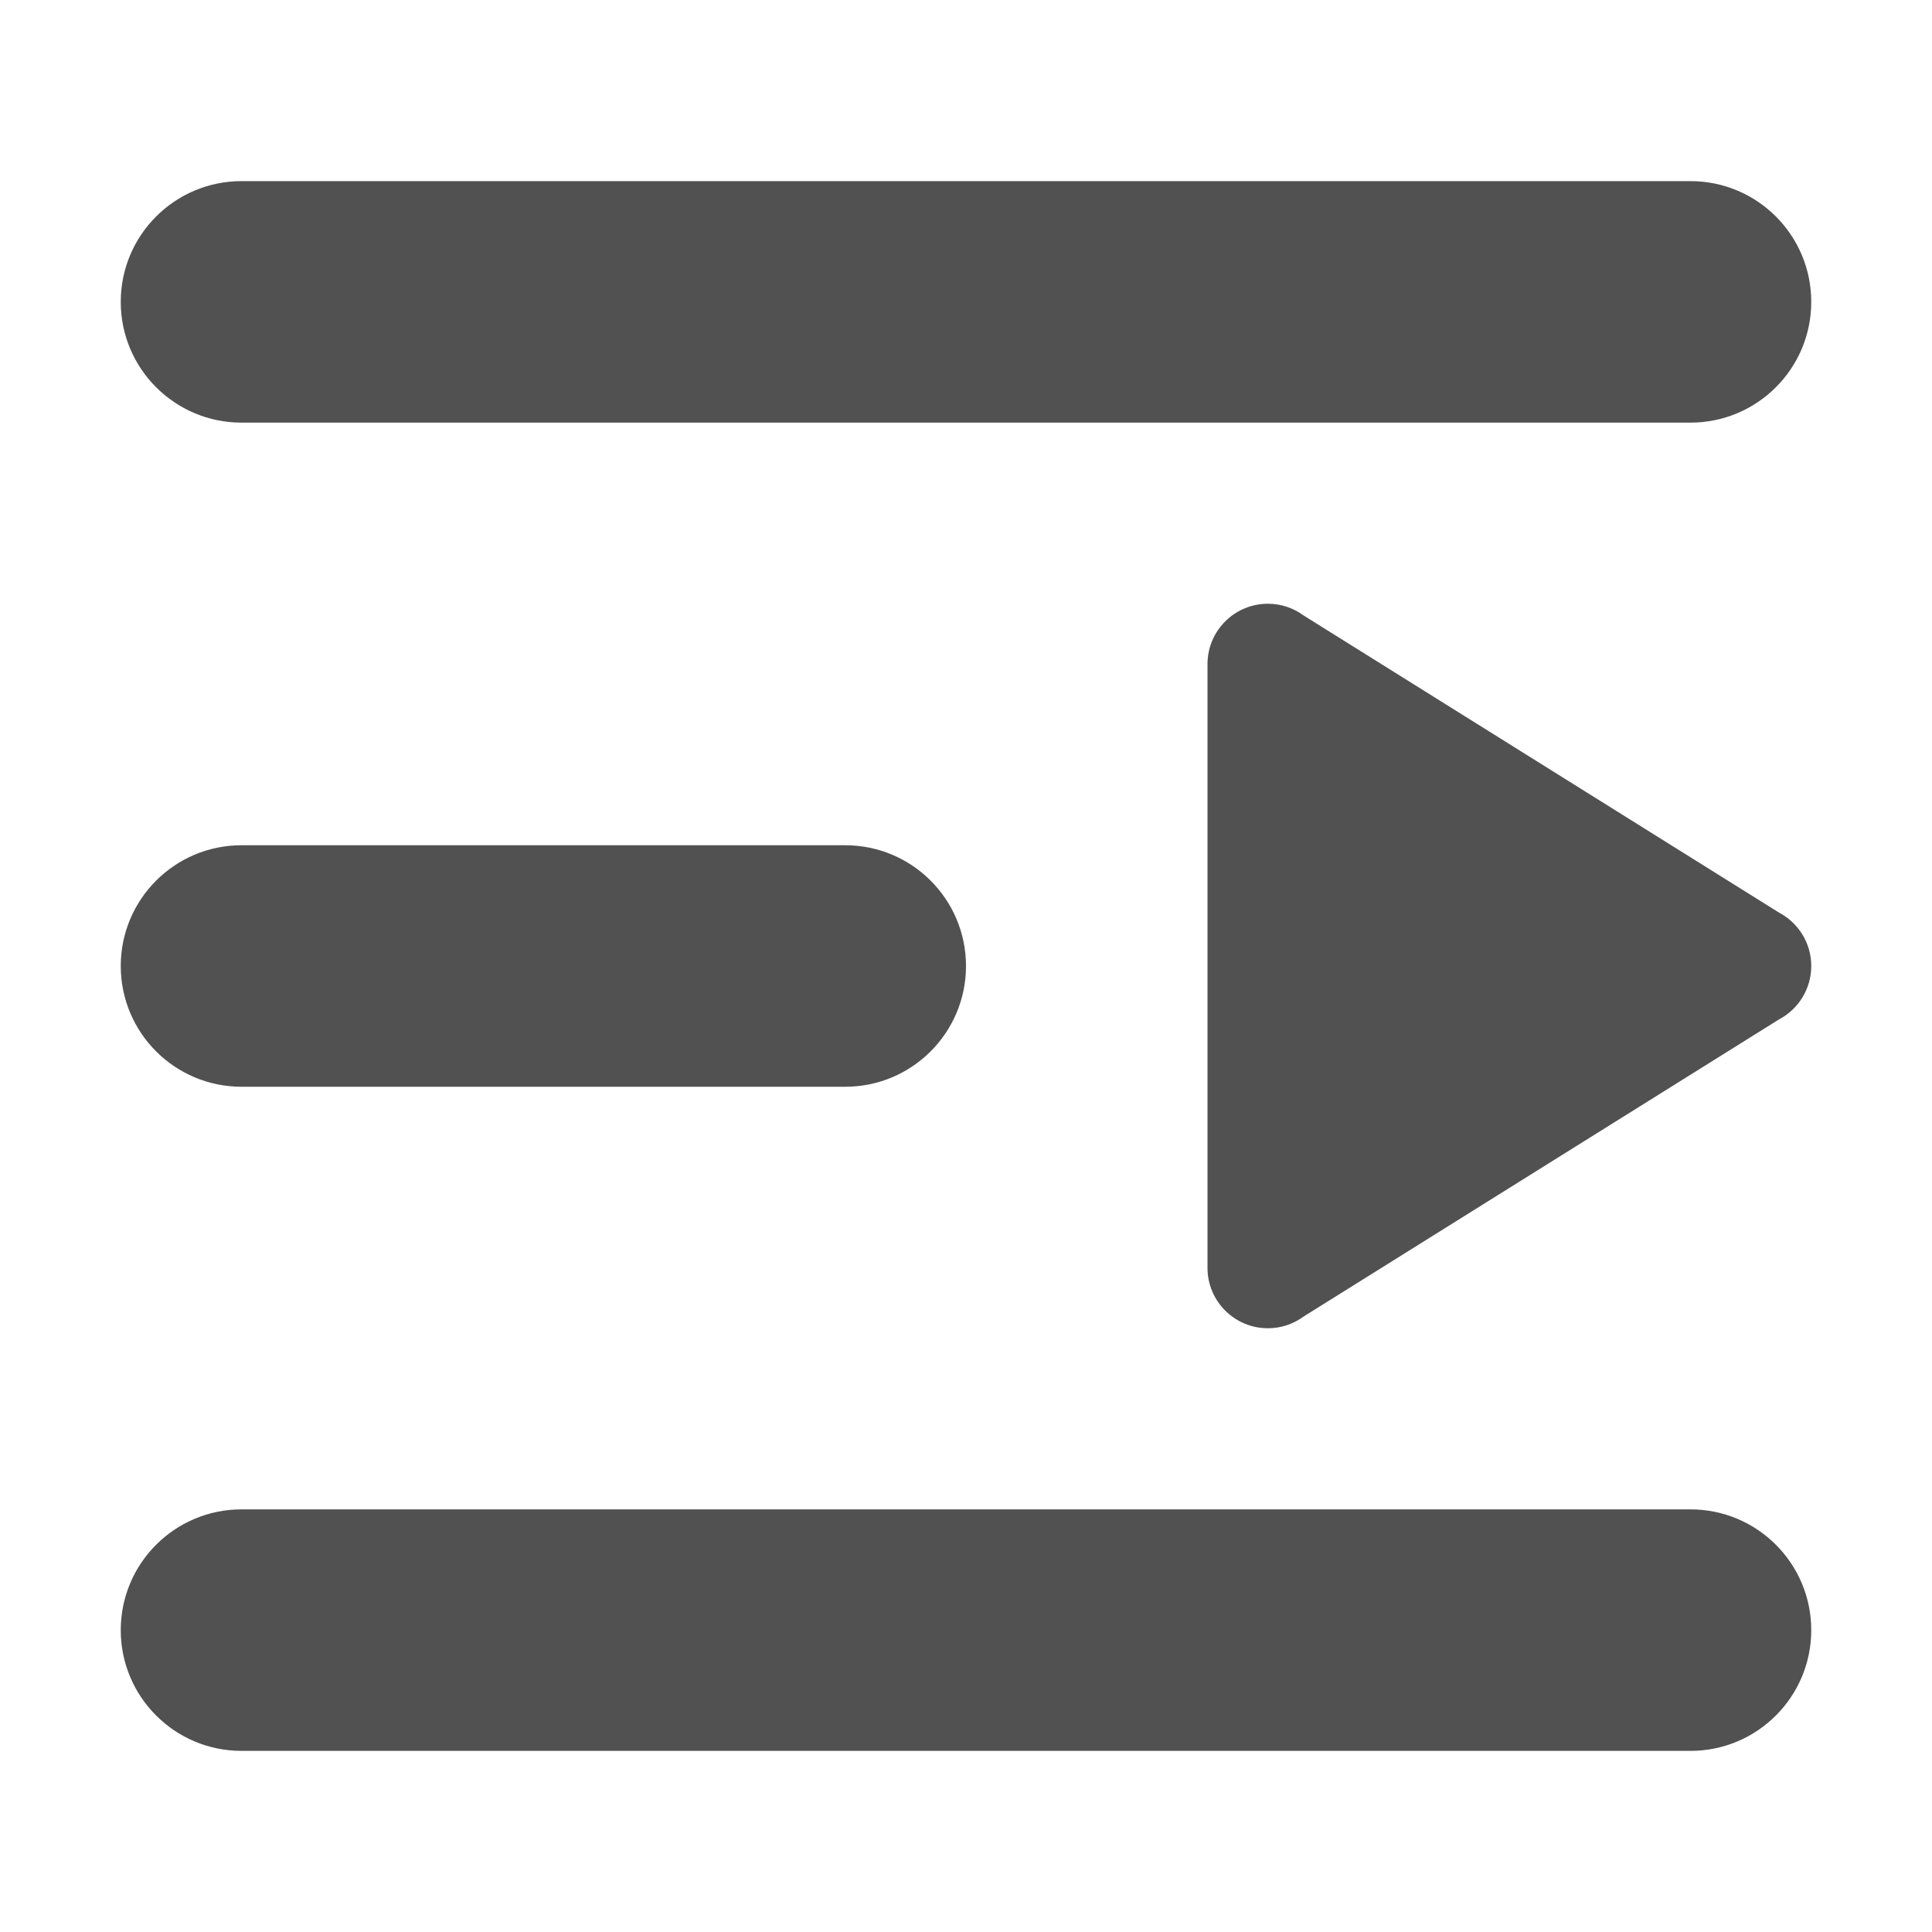
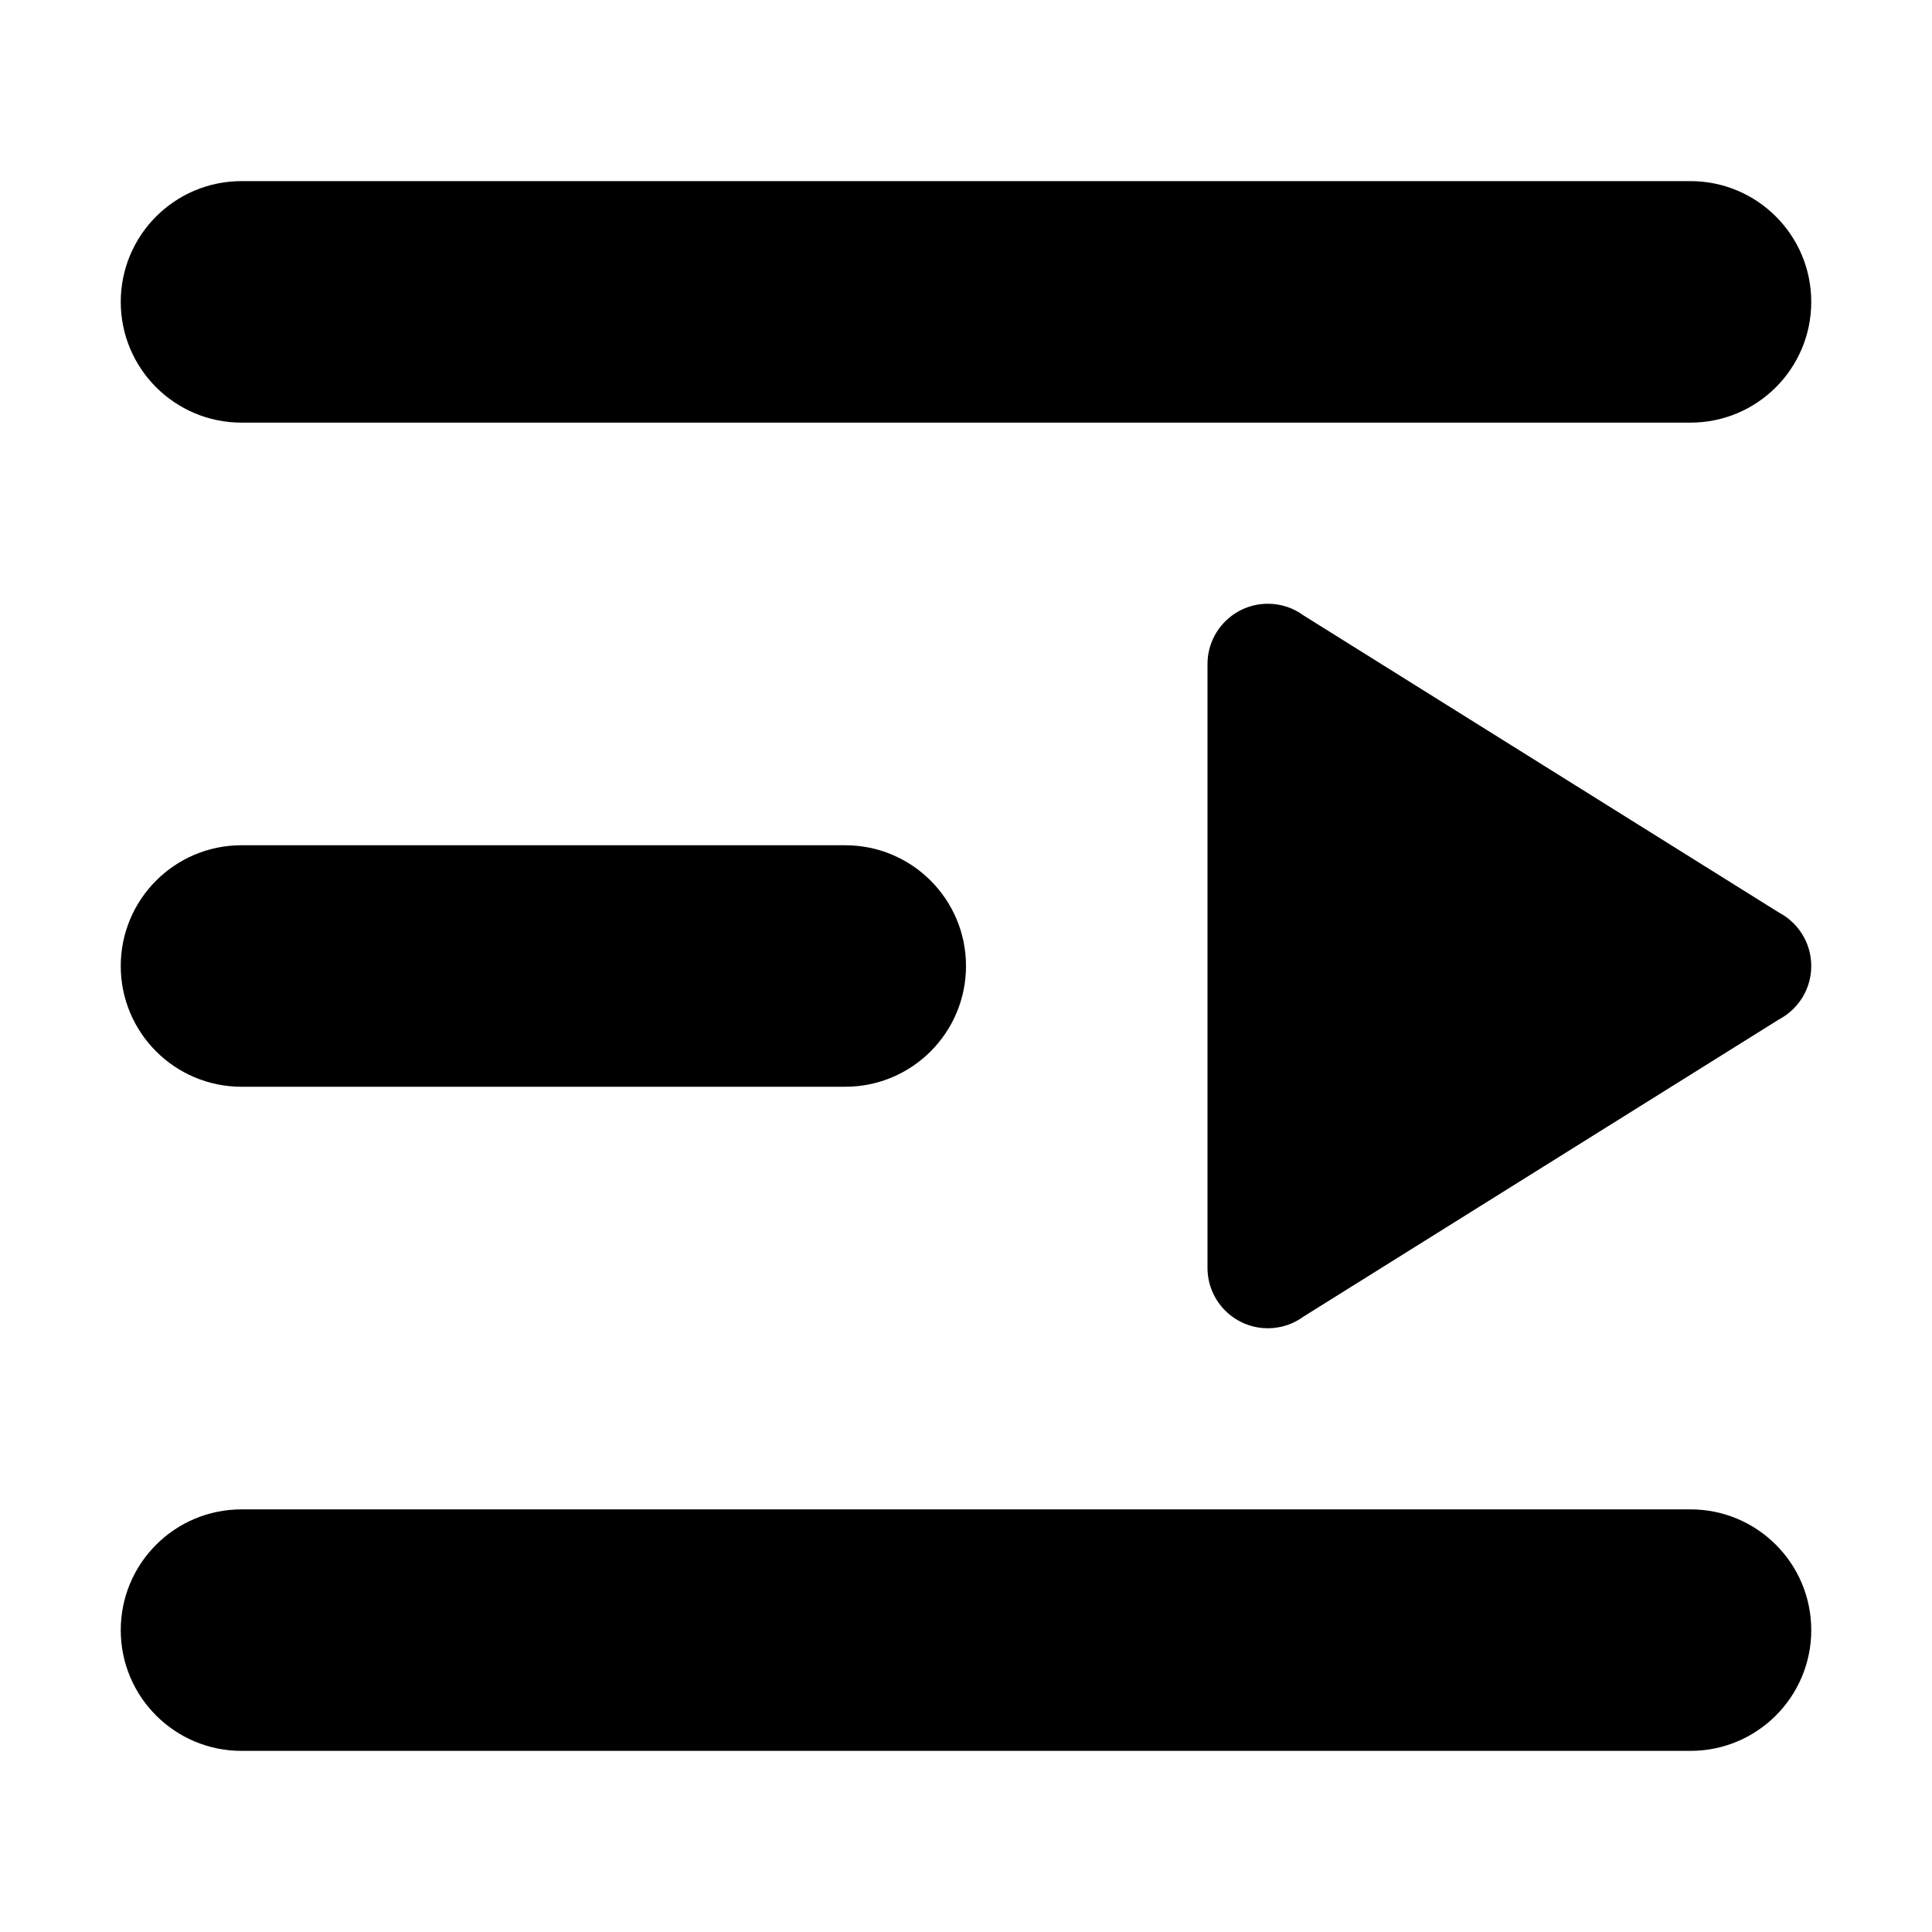
- <svg xmlns="http://www.w3.org/2000/svg" t="1722851254417" class="icon" viewBox="0 0 1024 1024" version="1.1" p-id="1828" width="64" height="64">
-   <path d="M896 224H128c-35.346 0-64-28.654-64-64 0-35.346 28.654-64 64-64h768c35.346 0 64 28.654 64 64 0 35.346-28.654 64-64 64zM128 448h320c35.346 0 64 28.654 64 64s-28.654 64-64 64H128c-35.346 0-64-28.654-64-64s28.654-64 64-64z m814.846 92.346L690.961 697.774A31.85 31.85 0 0 1 672 704c-17.673 0-32-14.327-32-32V352c0-17.673 14.327-32 32-32a31.856 31.856 0 0 1 18.961 6.225l251.885 157.428C953.041 489.005 960 499.687 960 512c0 12.313-6.959 22.995-17.154 28.346zM128 800h768c35.346 0 64 28.654 64 64 0 35.346-28.654 64-64 64H128c-35.346 0-64-28.654-64-64 0-35.346 28.654-64 64-64z" fill="#515151" p-id="1829" />
+ <svg xmlns="http://www.w3.org/2000/svg" viewBox="0 0 1024 1024">
+   <path fill="currentColor" d="M896 224H128c-35.346 0-64-28.654-64-64 0-35.346 28.654-64 64-64h768c35.346 0 64 28.654 64 64 0 35.346-28.654 64-64 64zM128 448h320c35.346 0 64 28.654 64 64s-28.654 64-64 64H128c-35.346 0-64-28.654-64-64s28.654-64 64-64z m814.846 92.346L690.961 697.774A31.85 31.85 0 0 1 672 704c-17.673 0-32-14.327-32-32V352c0-17.673 14.327-32 32-32a31.856 31.856 0 0 1 18.961 6.225l251.885 157.428C953.041 489.005 960 499.687 960 512c0 12.313-6.959 22.995-17.154 28.346zM128 800h768c35.346 0 64 28.654 64 64 0 35.346-28.654 64-64 64H128c-35.346 0-64-28.654-64-64 0-35.346 28.654-64 64-64z" p-id="1829" />
</svg>
